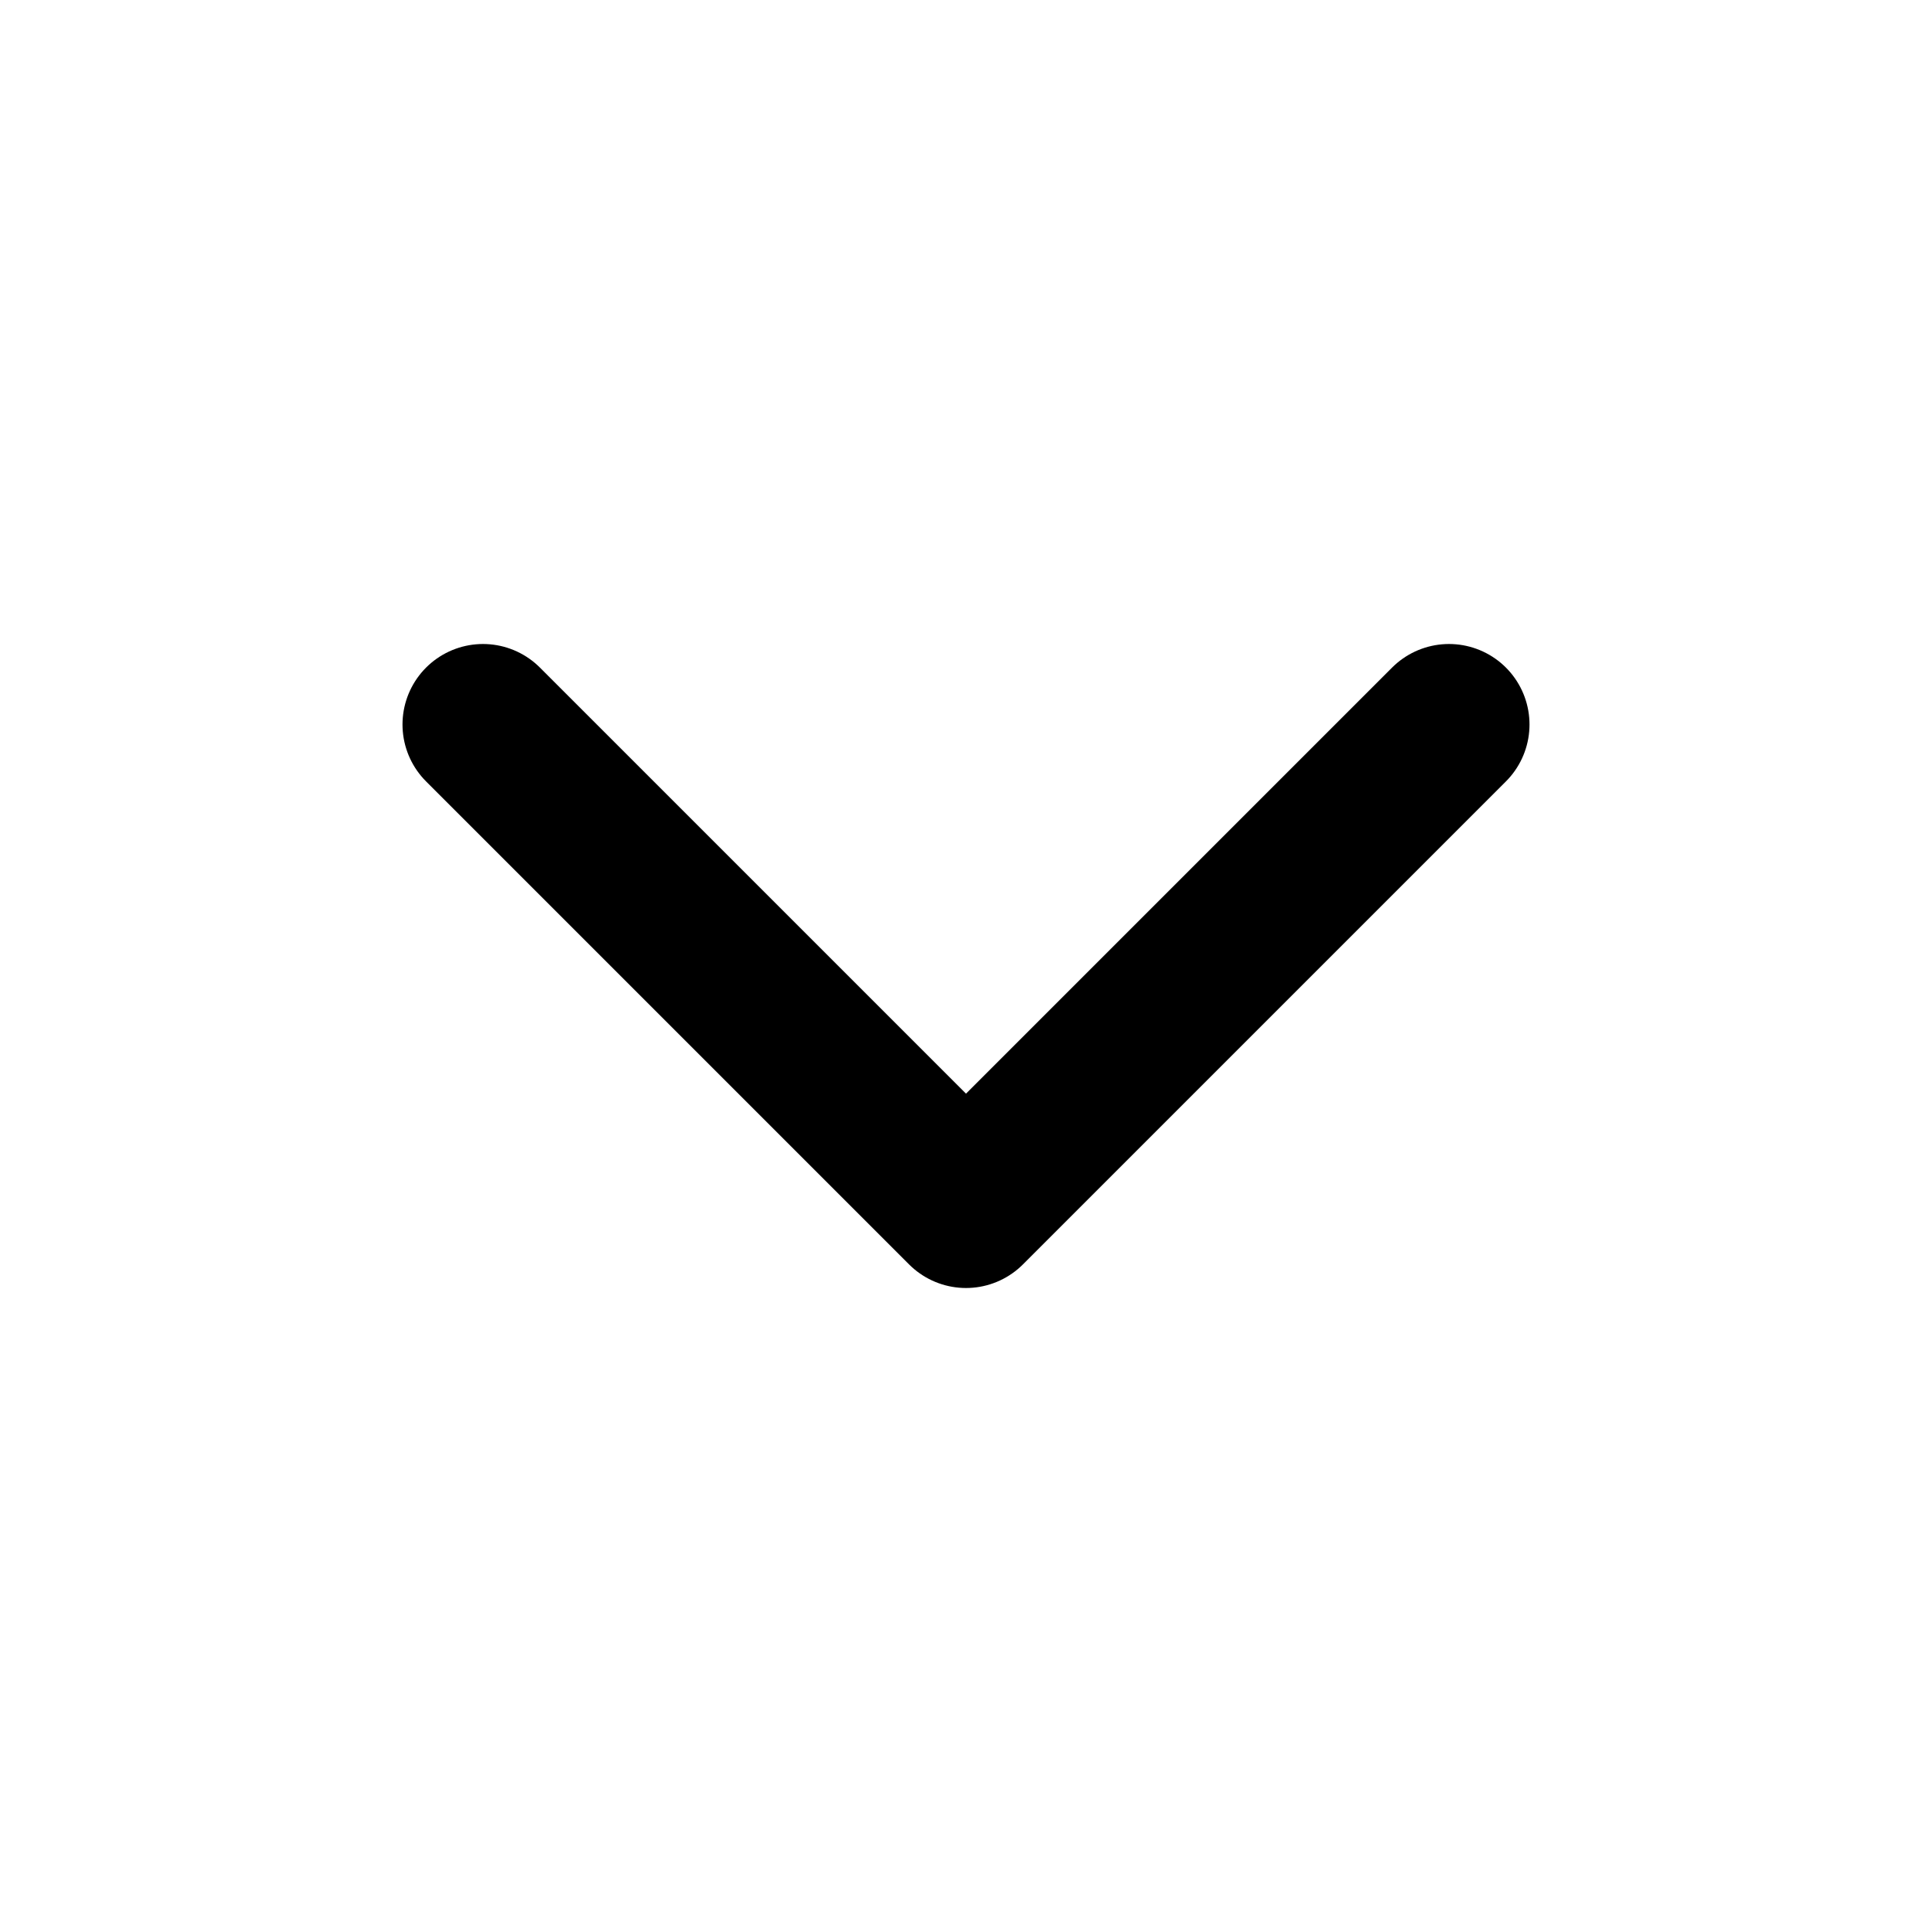
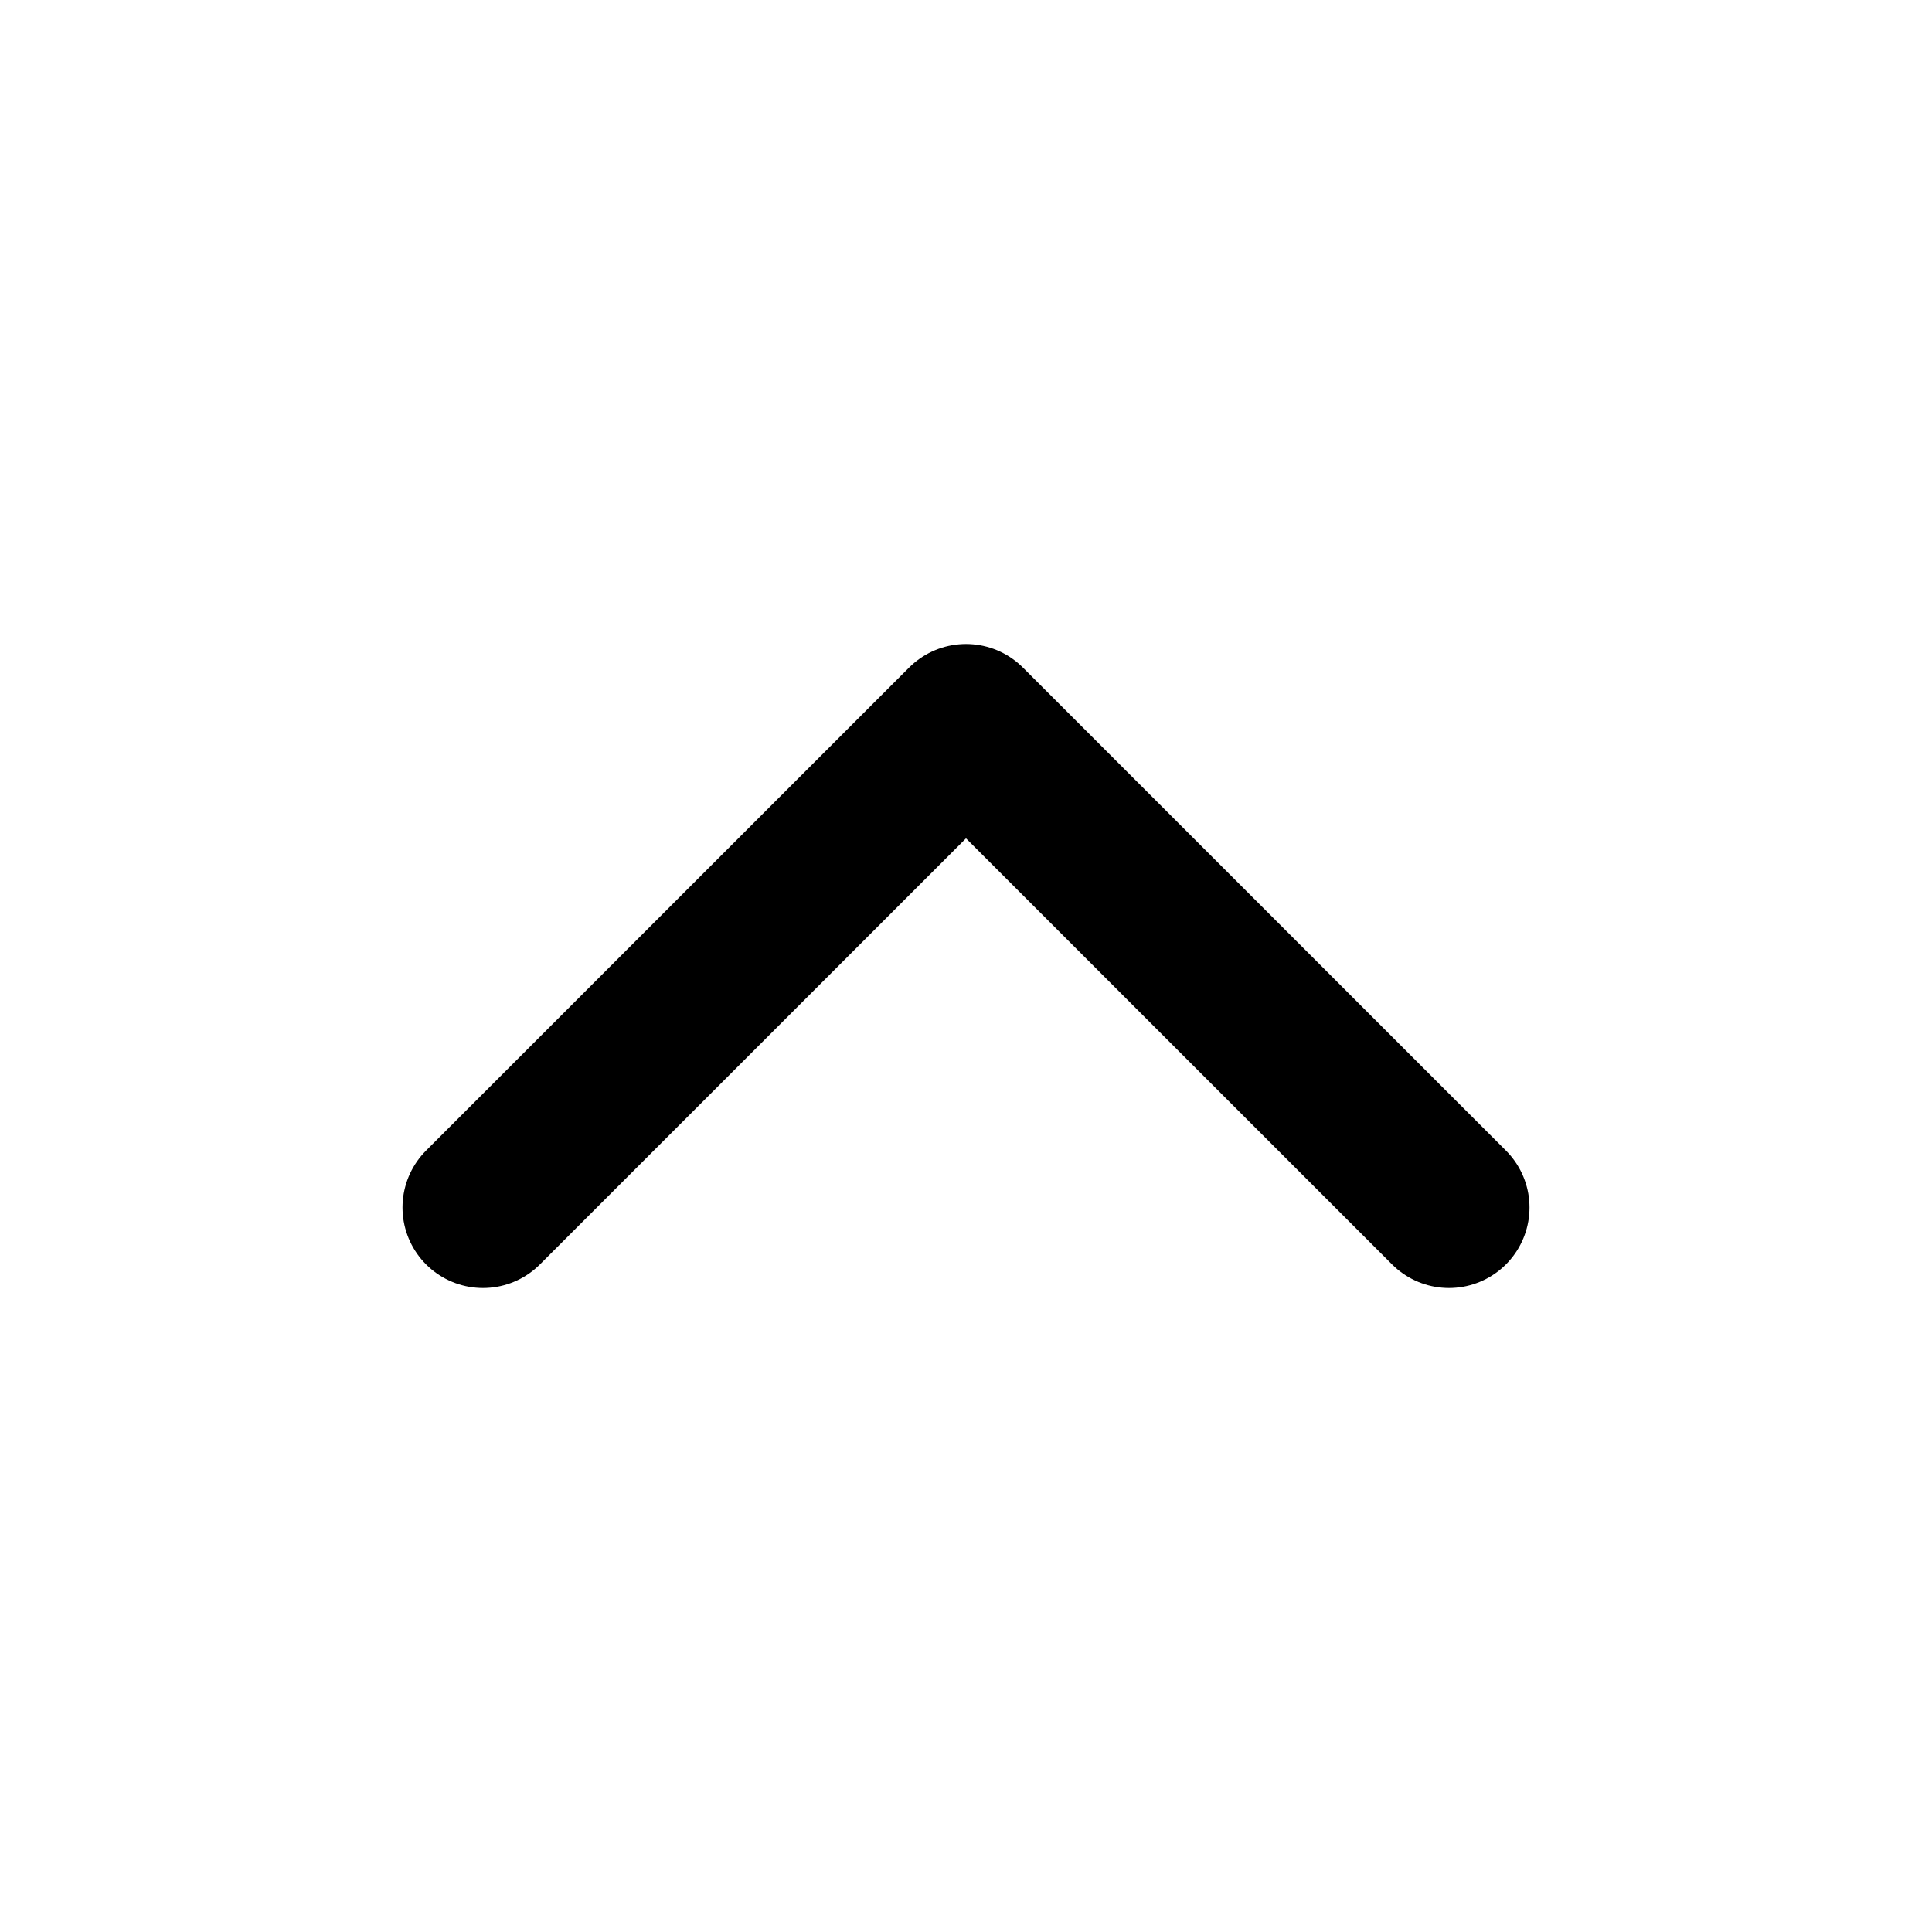
- <svg xmlns="http://www.w3.org/2000/svg" width="24" height="24" viewBox="0 0 24 24" fill="none" stroke="currentColor" stroke-width="2" stroke-linecap="round" stroke-linejoin="round" class="icon icon-tabler icons-tabler-outline icon-tabler-chevron-down">
+ <svg xmlns="http://www.w3.org/2000/svg" width="24" height="24" viewBox="0 0 24 24" fill="none" stroke="currentColor" stroke-width="2" stroke-linecap="round" stroke-linejoin="round" class="icon icon-tabler icons-tabler-outline icon-tabler-chevron-up">
  <path stroke="none" d="M0 0h24v24H0z" fill="none" />
-   <path d="M6 9l6 6l6 -6" />
+   <path d="M6 15l6 -6l6 6" />
</svg>
